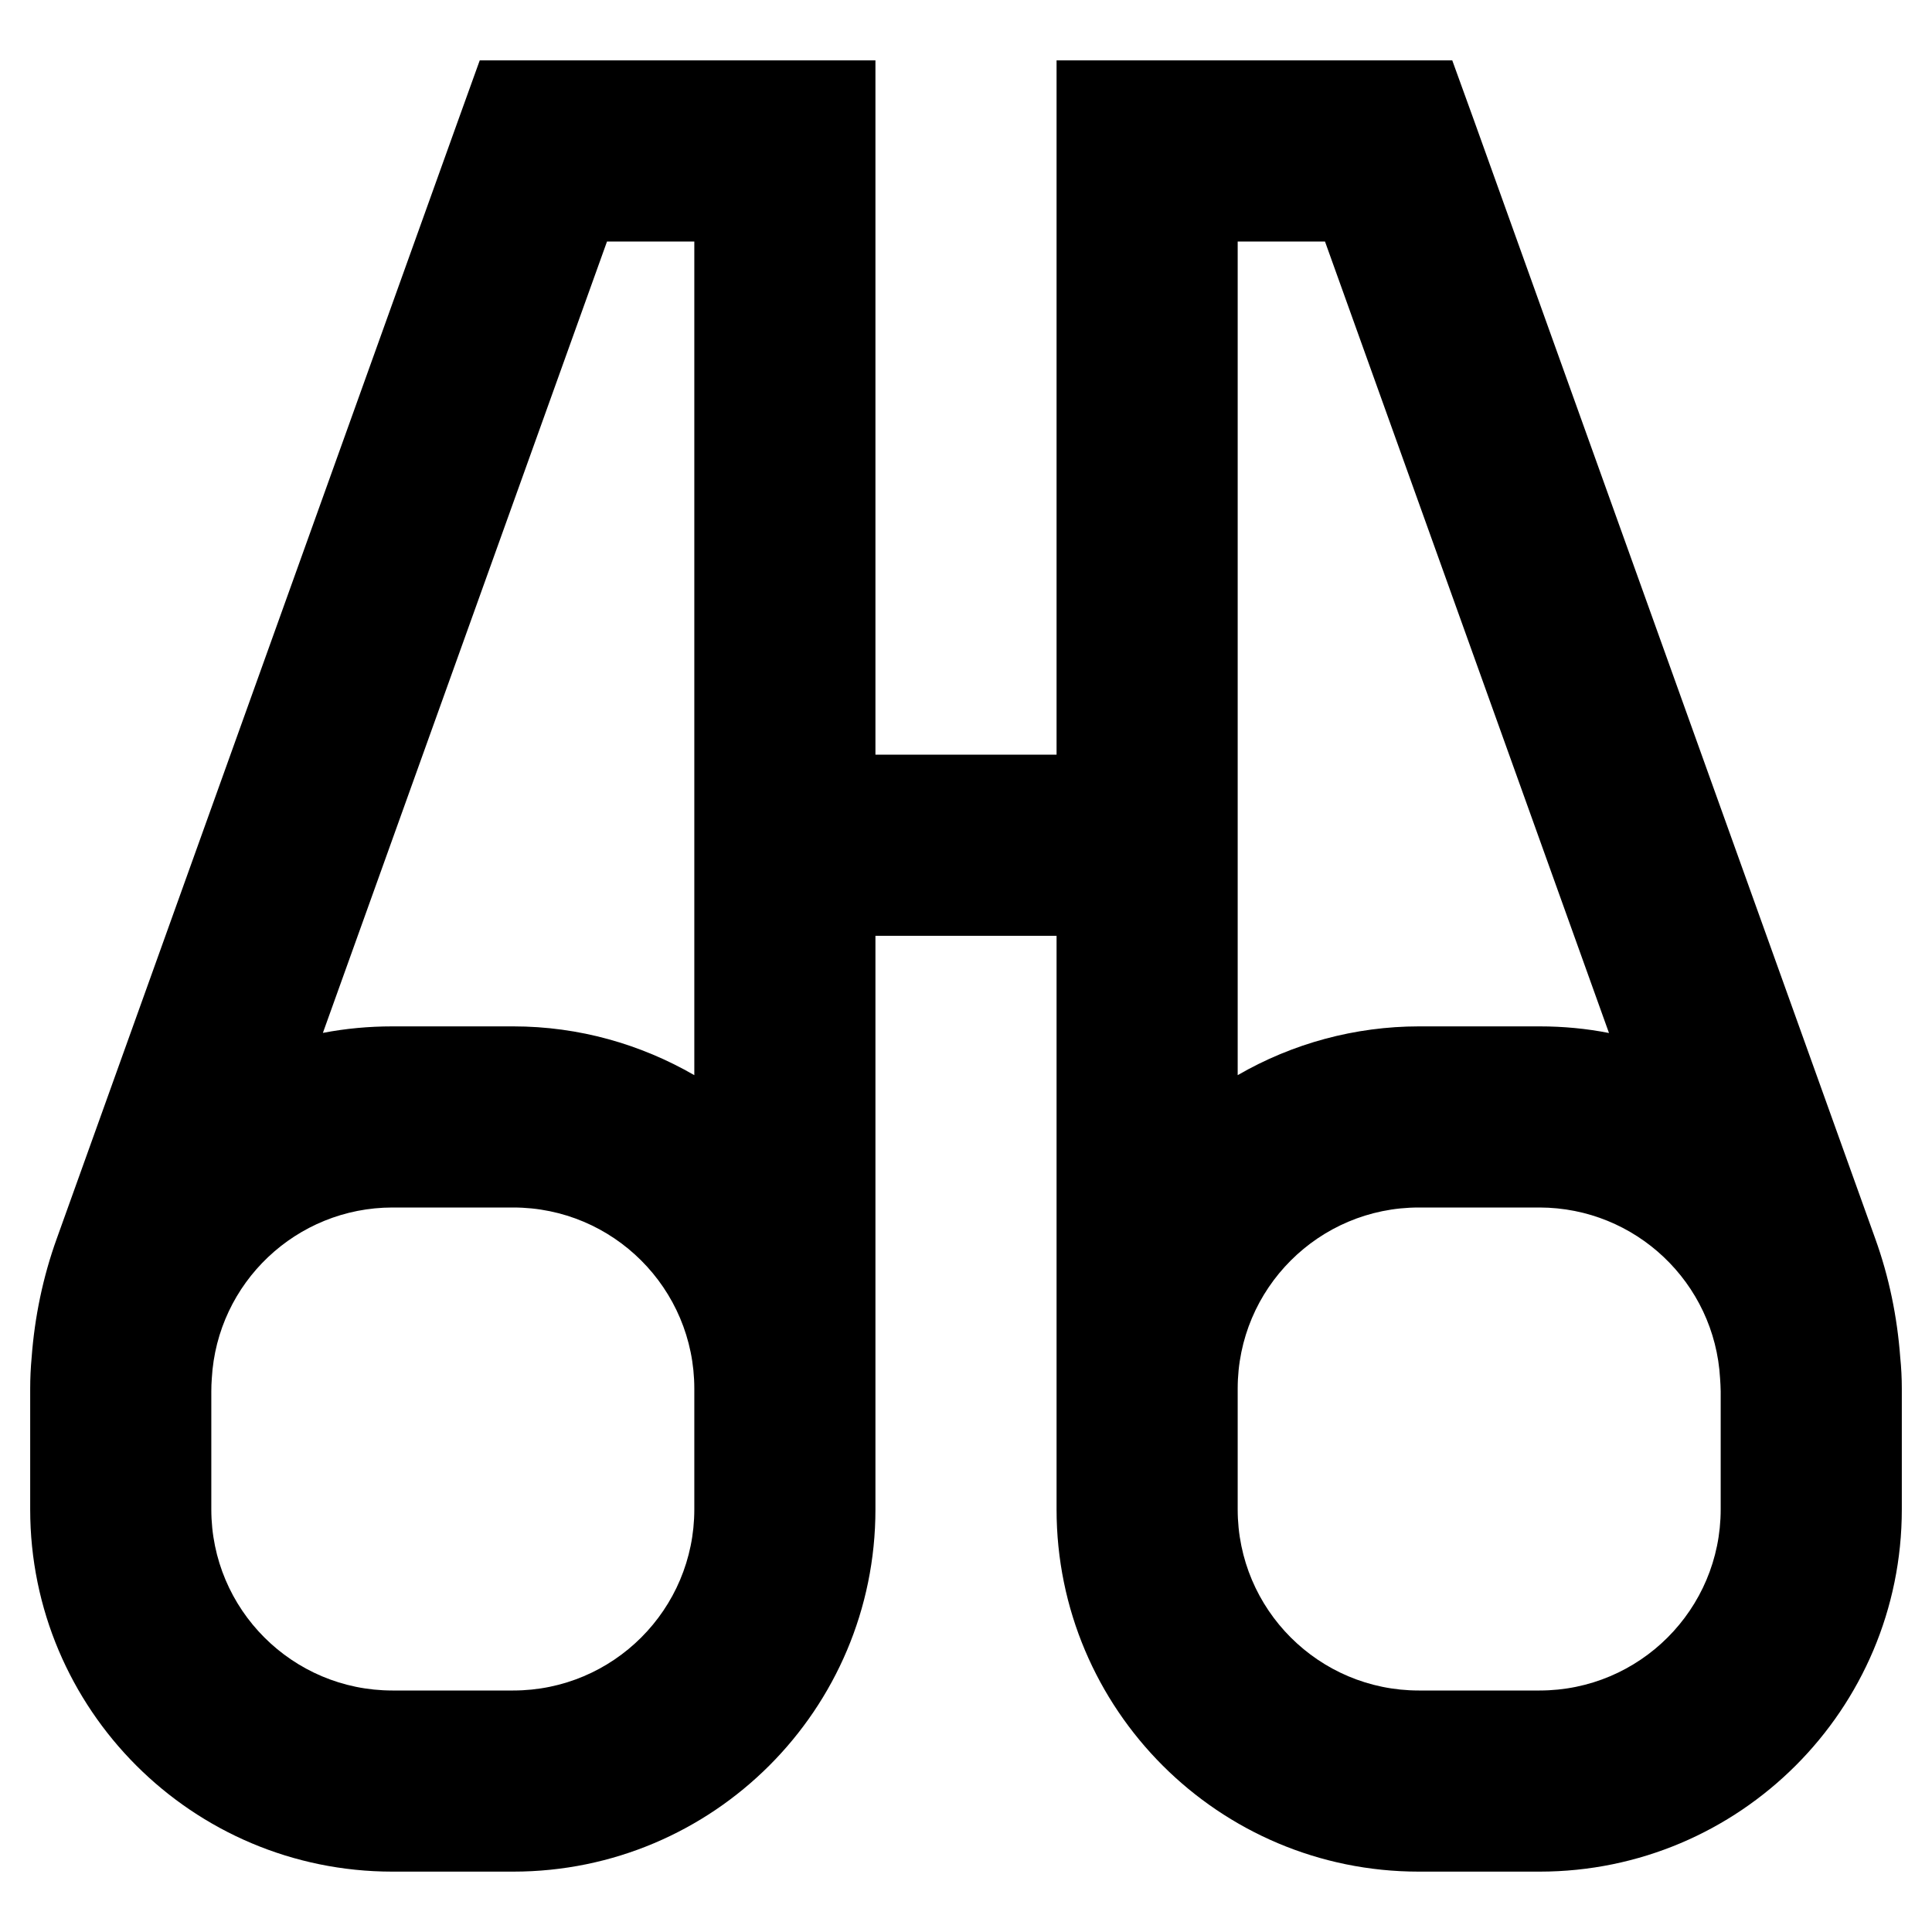
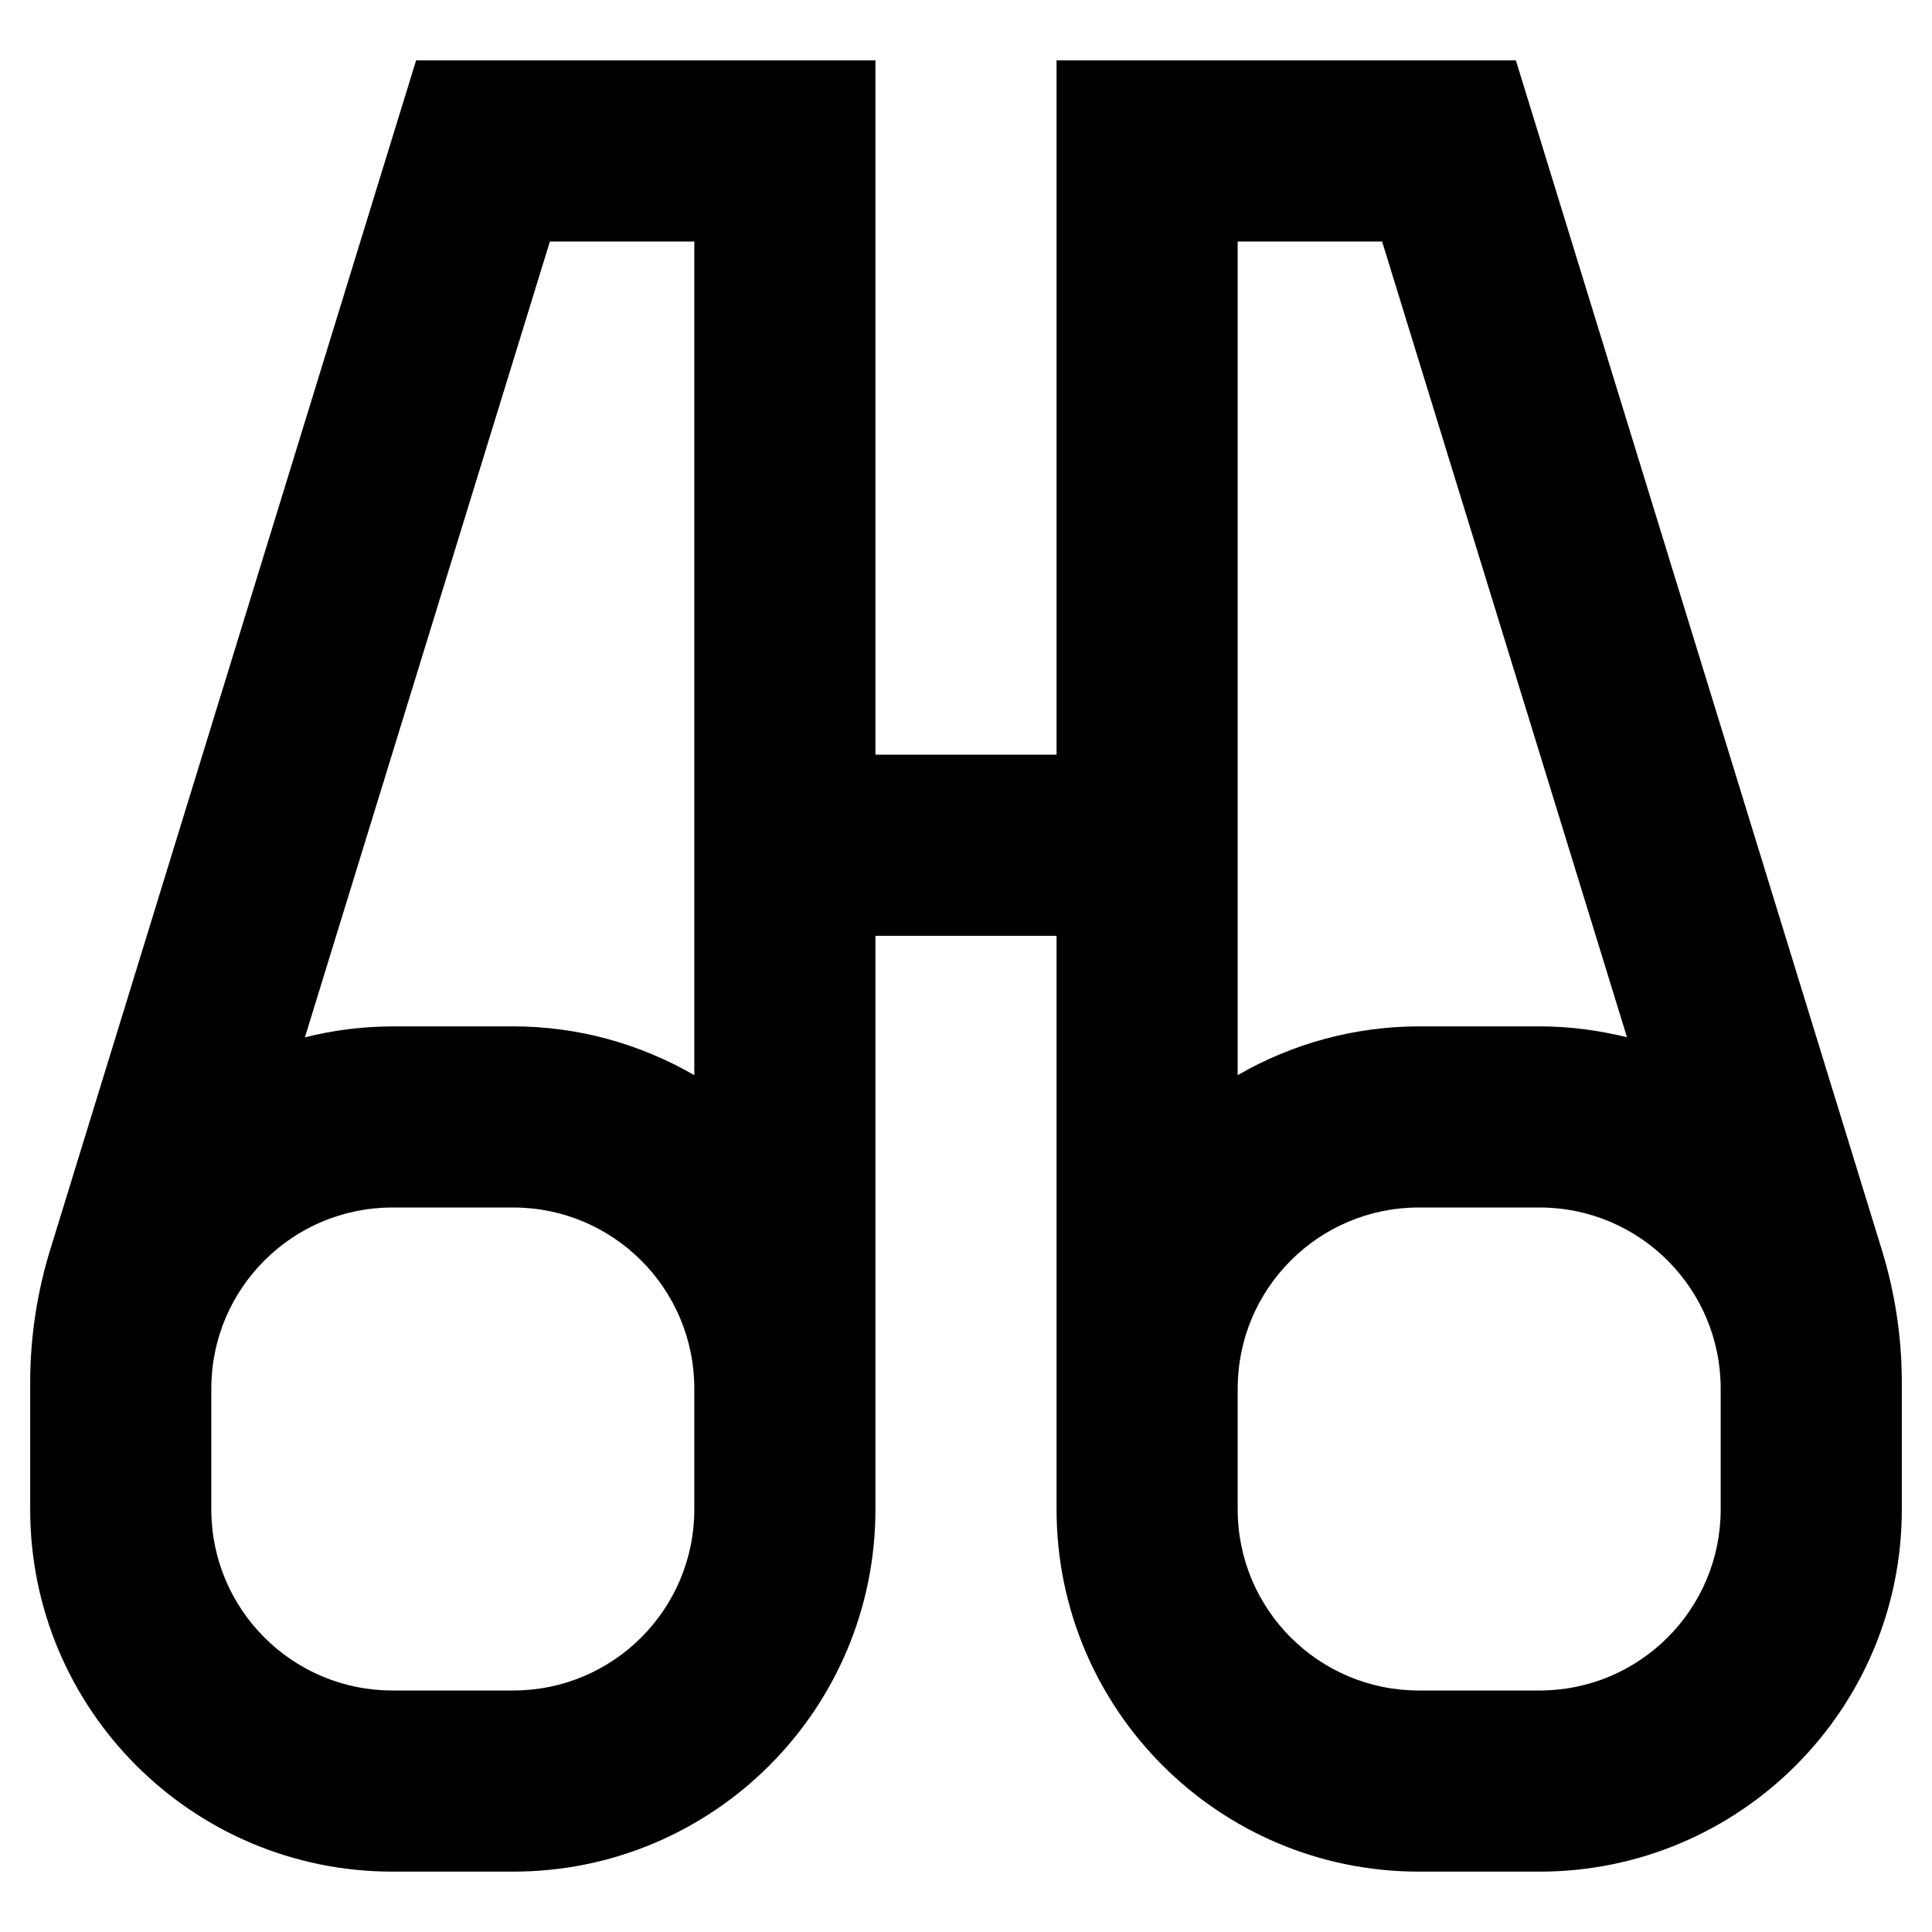
<svg xmlns="http://www.w3.org/2000/svg" viewBox="0 0 16 16" fill="currentColor">
-   <path d="M7.25 6.25h1.5V.5h3.277l.18.497 3.322 9.258c.115.318.183.65.208.987q.013.127.013.258v1a3 3 0 0 1-3 3h-1a3 3 0 0 1-3-3V7.75h-1.5v4.75a3 3 0 0 1-3 3h-1a3 3 0 0 1-3-3v-1q0-.13.012-.258c.025-.336.094-.669.209-.987L3.794.997 3.973.5H7.25zm-4 3.75a1.5 1.5 0 0 0-1.496 1.416q-.004.052-.004.107v.977a1.5 1.5 0 0 0 1.5 1.5h1a1.5 1.5 0 0 0 1.5-1.5v-1a1.5 1.5 0 0 0-1.5-1.5zm8.5 0a1.5 1.5 0 0 0-1.5 1.5v1a1.5 1.5 0 0 0 1.5 1.5h1a1.5 1.5 0 0 0 1.5-1.5v-.977q-.001-.054-.005-.107A1.5 1.5 0 0 0 12.75 10zm-1.5-1.096a3 3 0 0 1 1.5-.404h1q.296 0 .575.055L10.973 2h-.723zm-7.576-.35q.28-.054.576-.054h1c.547 0 1.058.149 1.5.404V2h-.723z" />
+   <path d="M7.25 6.25h1.5V.5h3.804l.163.53 2.867 9.319c.11.357.166.728.166 1.102V12.5a3 3 0 0 1-3 3h-1a3 3 0 0 1-3-3V7.75h-1.5v4.75a3 3 0 0 1-3 3h-1a3 3 0 0 1-3-3v-1.049c0-.374.056-.745.166-1.102l2.867-9.32L3.446.5H7.25zm-4 3.75a1.5 1.5 0 0 0-1.5 1.5v1a1.5 1.5 0 0 0 1.5 1.5h1a1.5 1.5 0 0 0 1.5-1.5v-1a1.5 1.5 0 0 0-1.5-1.5zm8.5 0a1.5 1.5 0 0 0-1.5 1.5v1a1.5 1.5 0 0 0 1.5 1.5h1a1.5 1.5 0 0 0 1.5-1.5v-1a1.5 1.5 0 0 0-1.5-1.5zm-1.5-1.096a3 3 0 0 1 1.5-.404h1c.25 0 .492.033.724.09L11.446 2H10.25zm-7.725-.313q.35-.089.725-.091h1c.547 0 1.058.149 1.5.404V2H4.554z" />
</svg>
